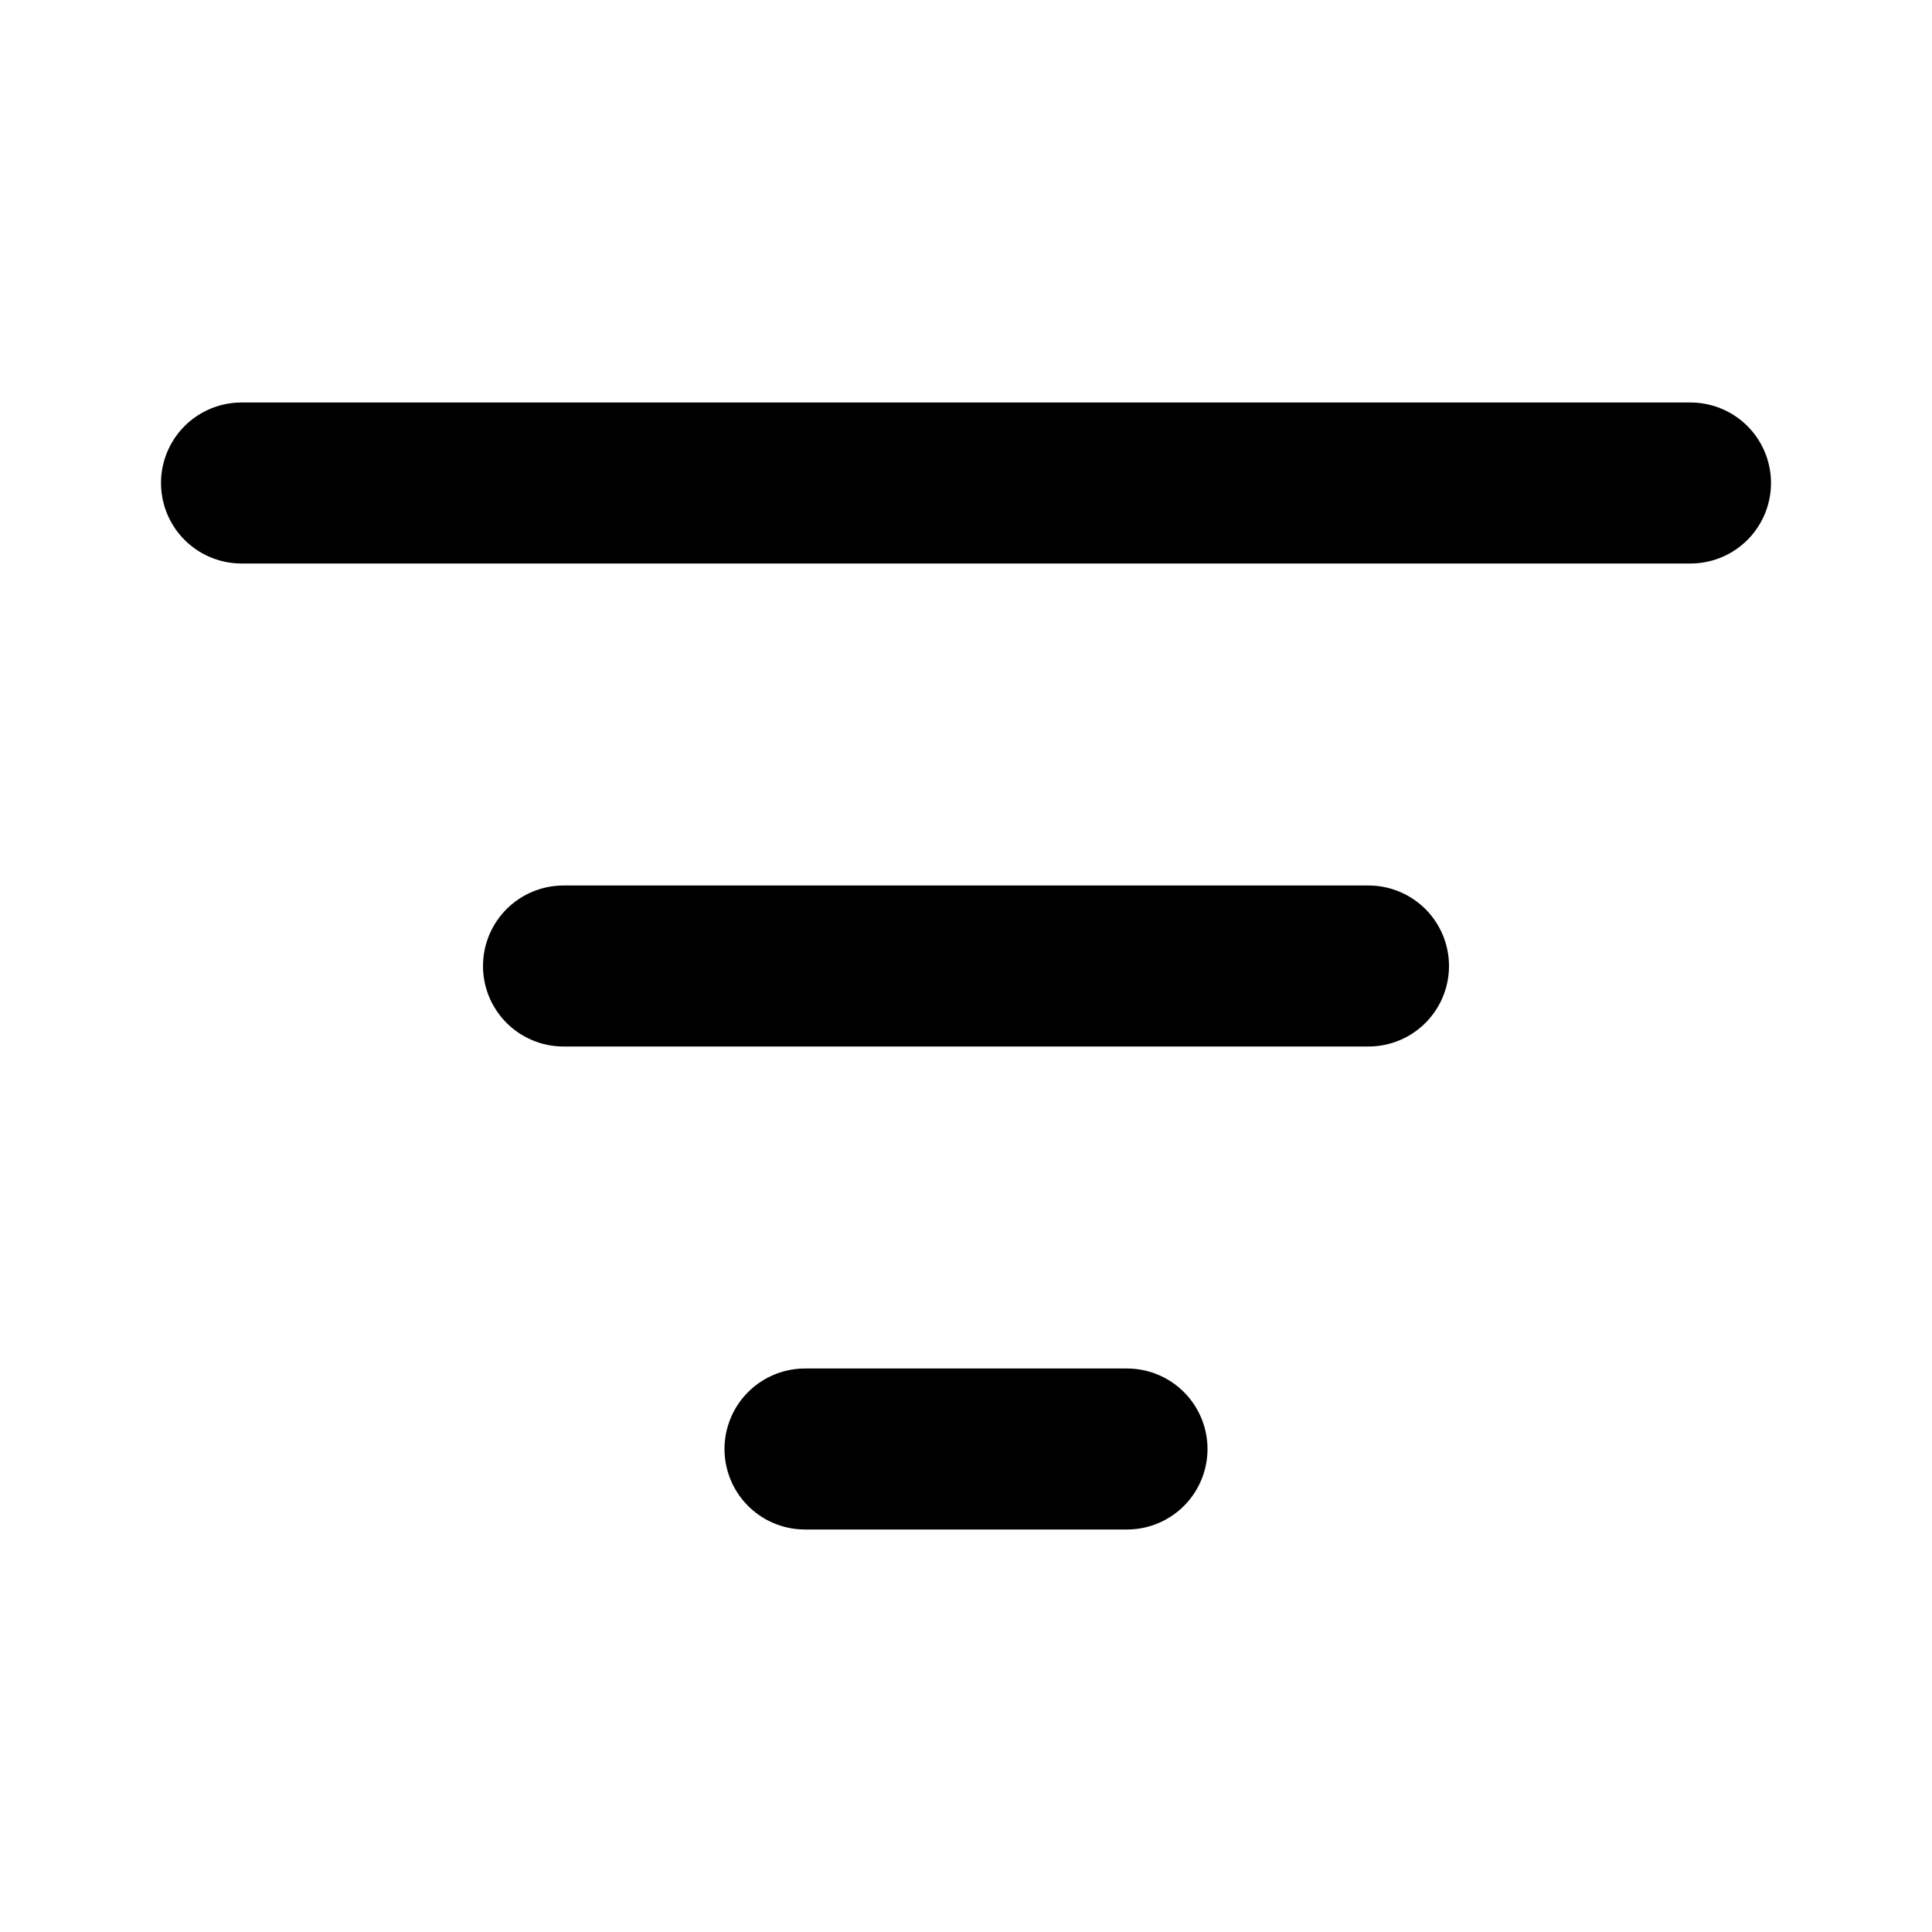
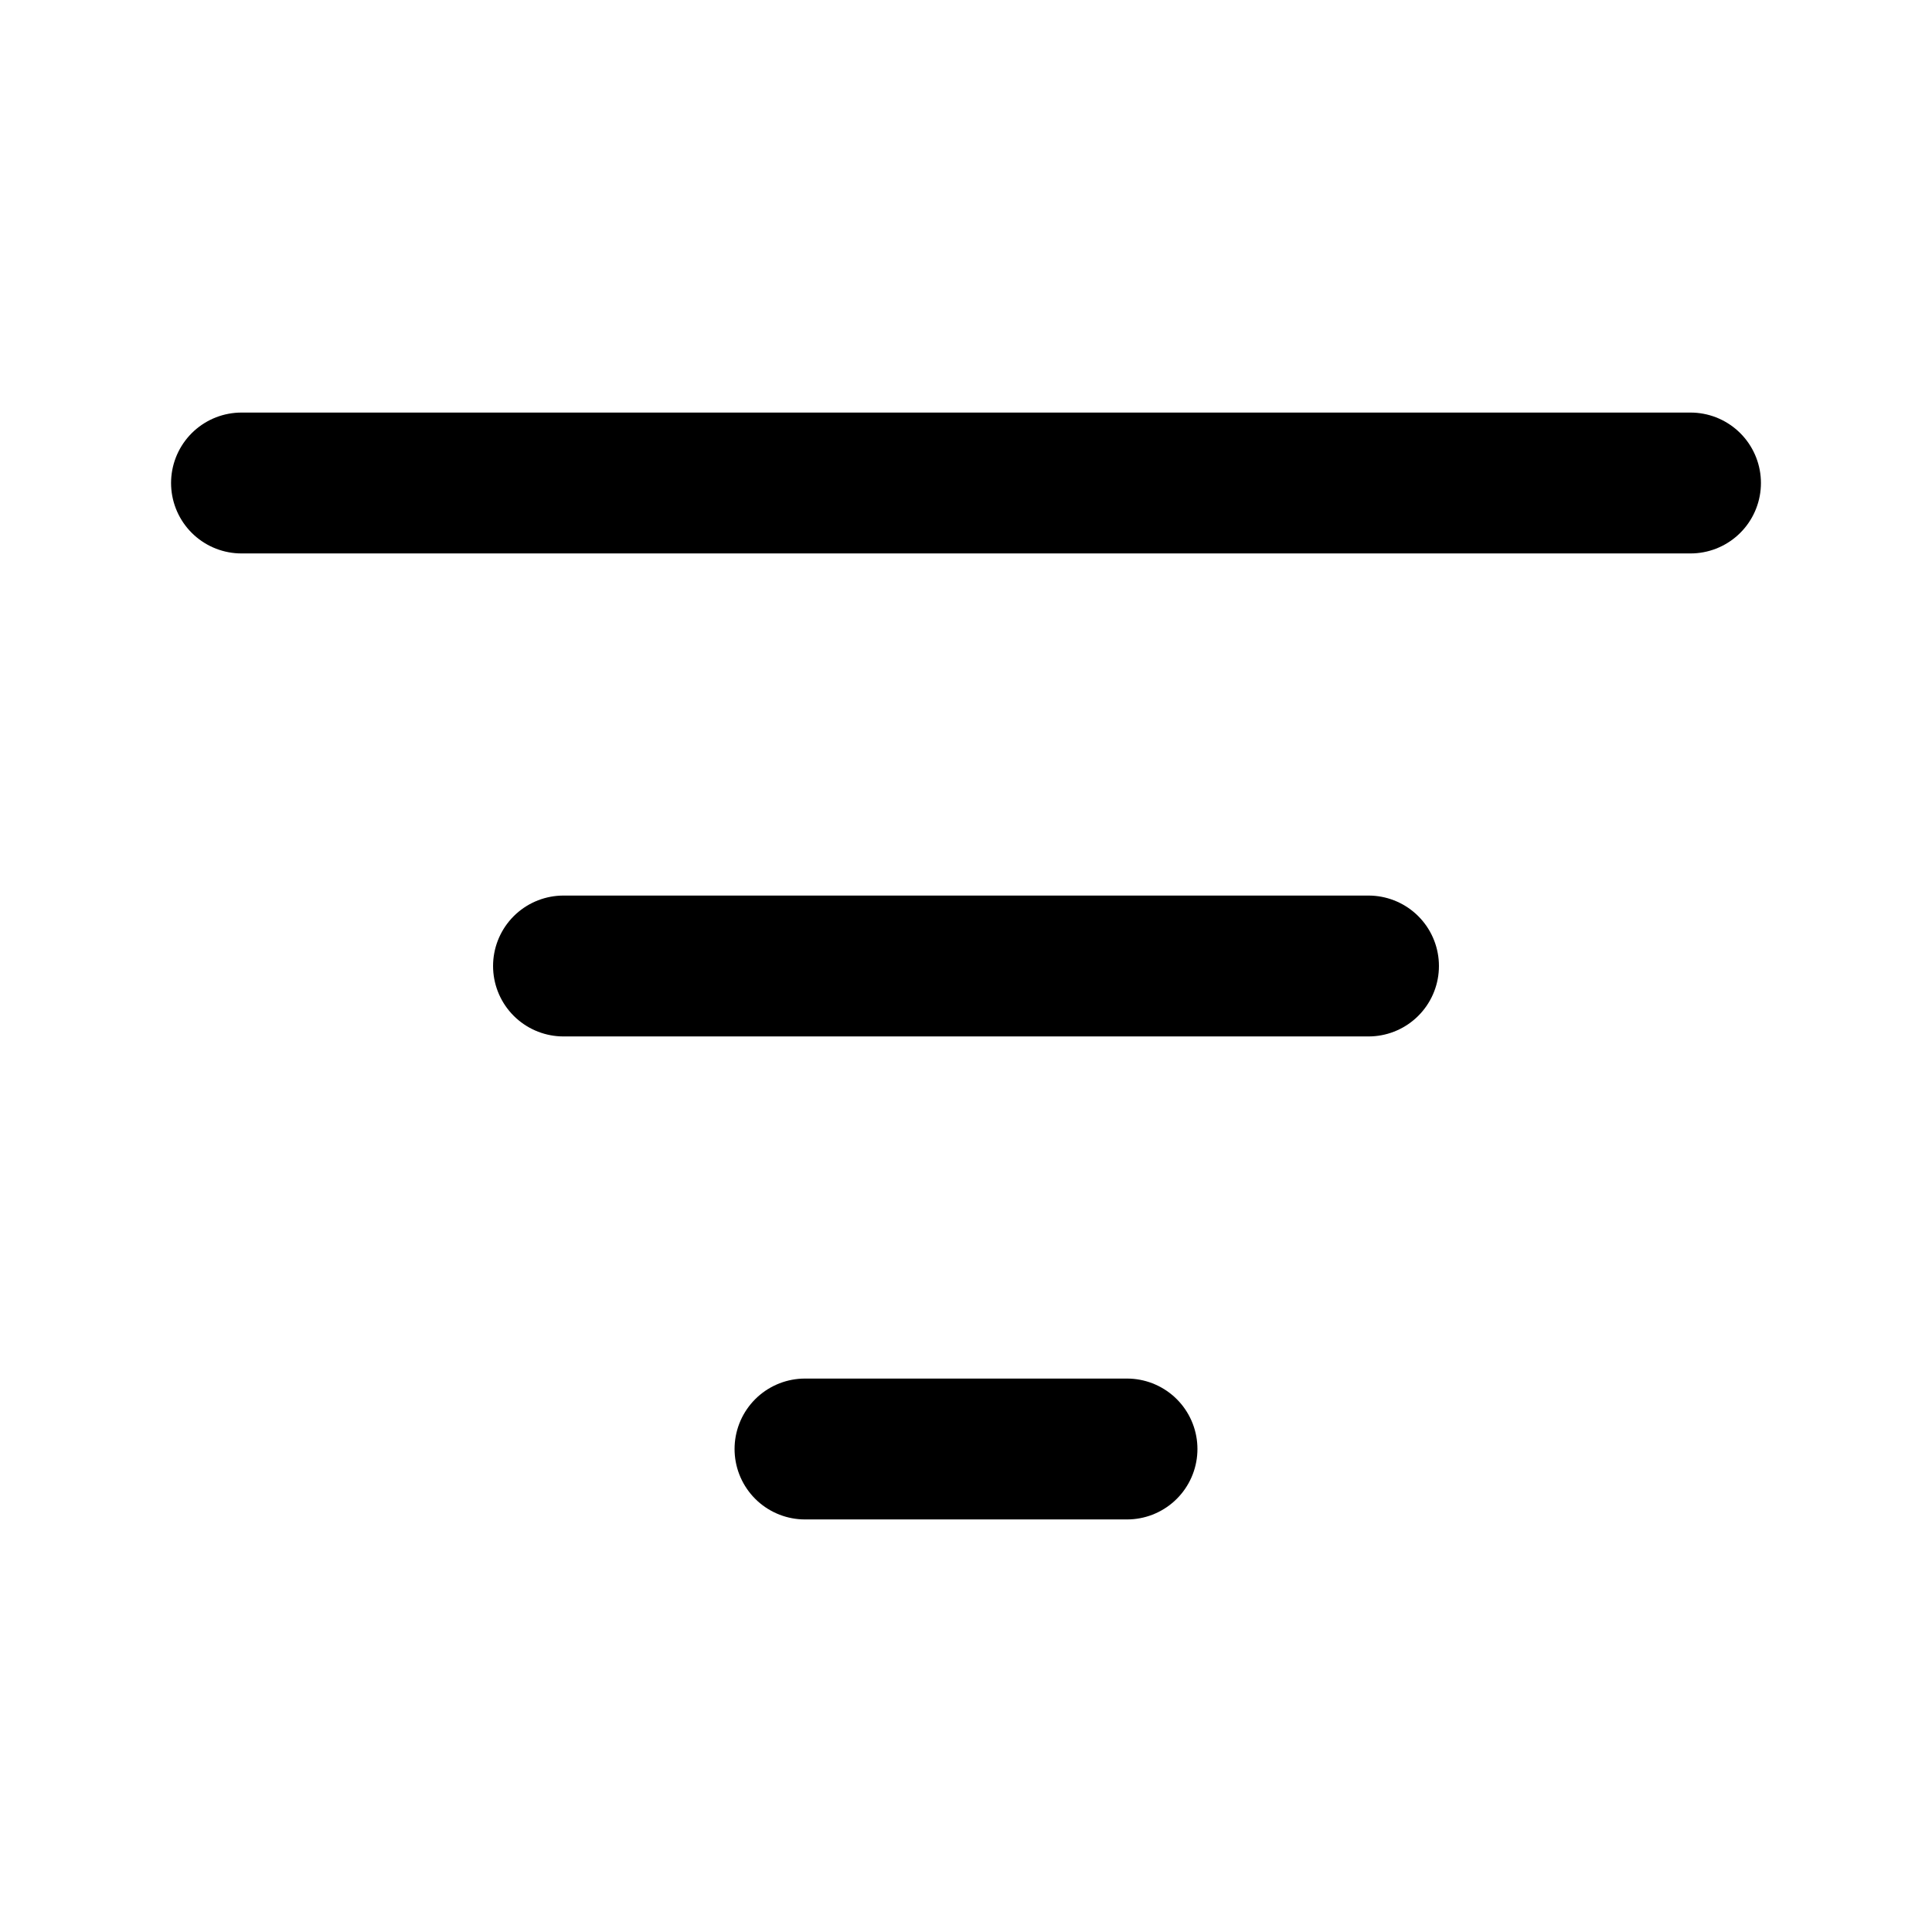
- <svg xmlns="http://www.w3.org/2000/svg" width="24" height="24" viewBox="0 0 24 24" fill="none" stroke="currentColor" stroke-width="2" stroke-linecap="round" stroke-linejoin="round">
+ <svg xmlns="http://www.w3.org/2000/svg" width="24" height="24" viewBox="0 0 24 24" fill="none" stroke="currentColor" stroke-width="1.75" stroke-linecap="round" stroke-linejoin="round">
  <path d="M3 6h18" />
  <path d="M7 12h10" />
  <path d="M10 18h4" />
</svg>
